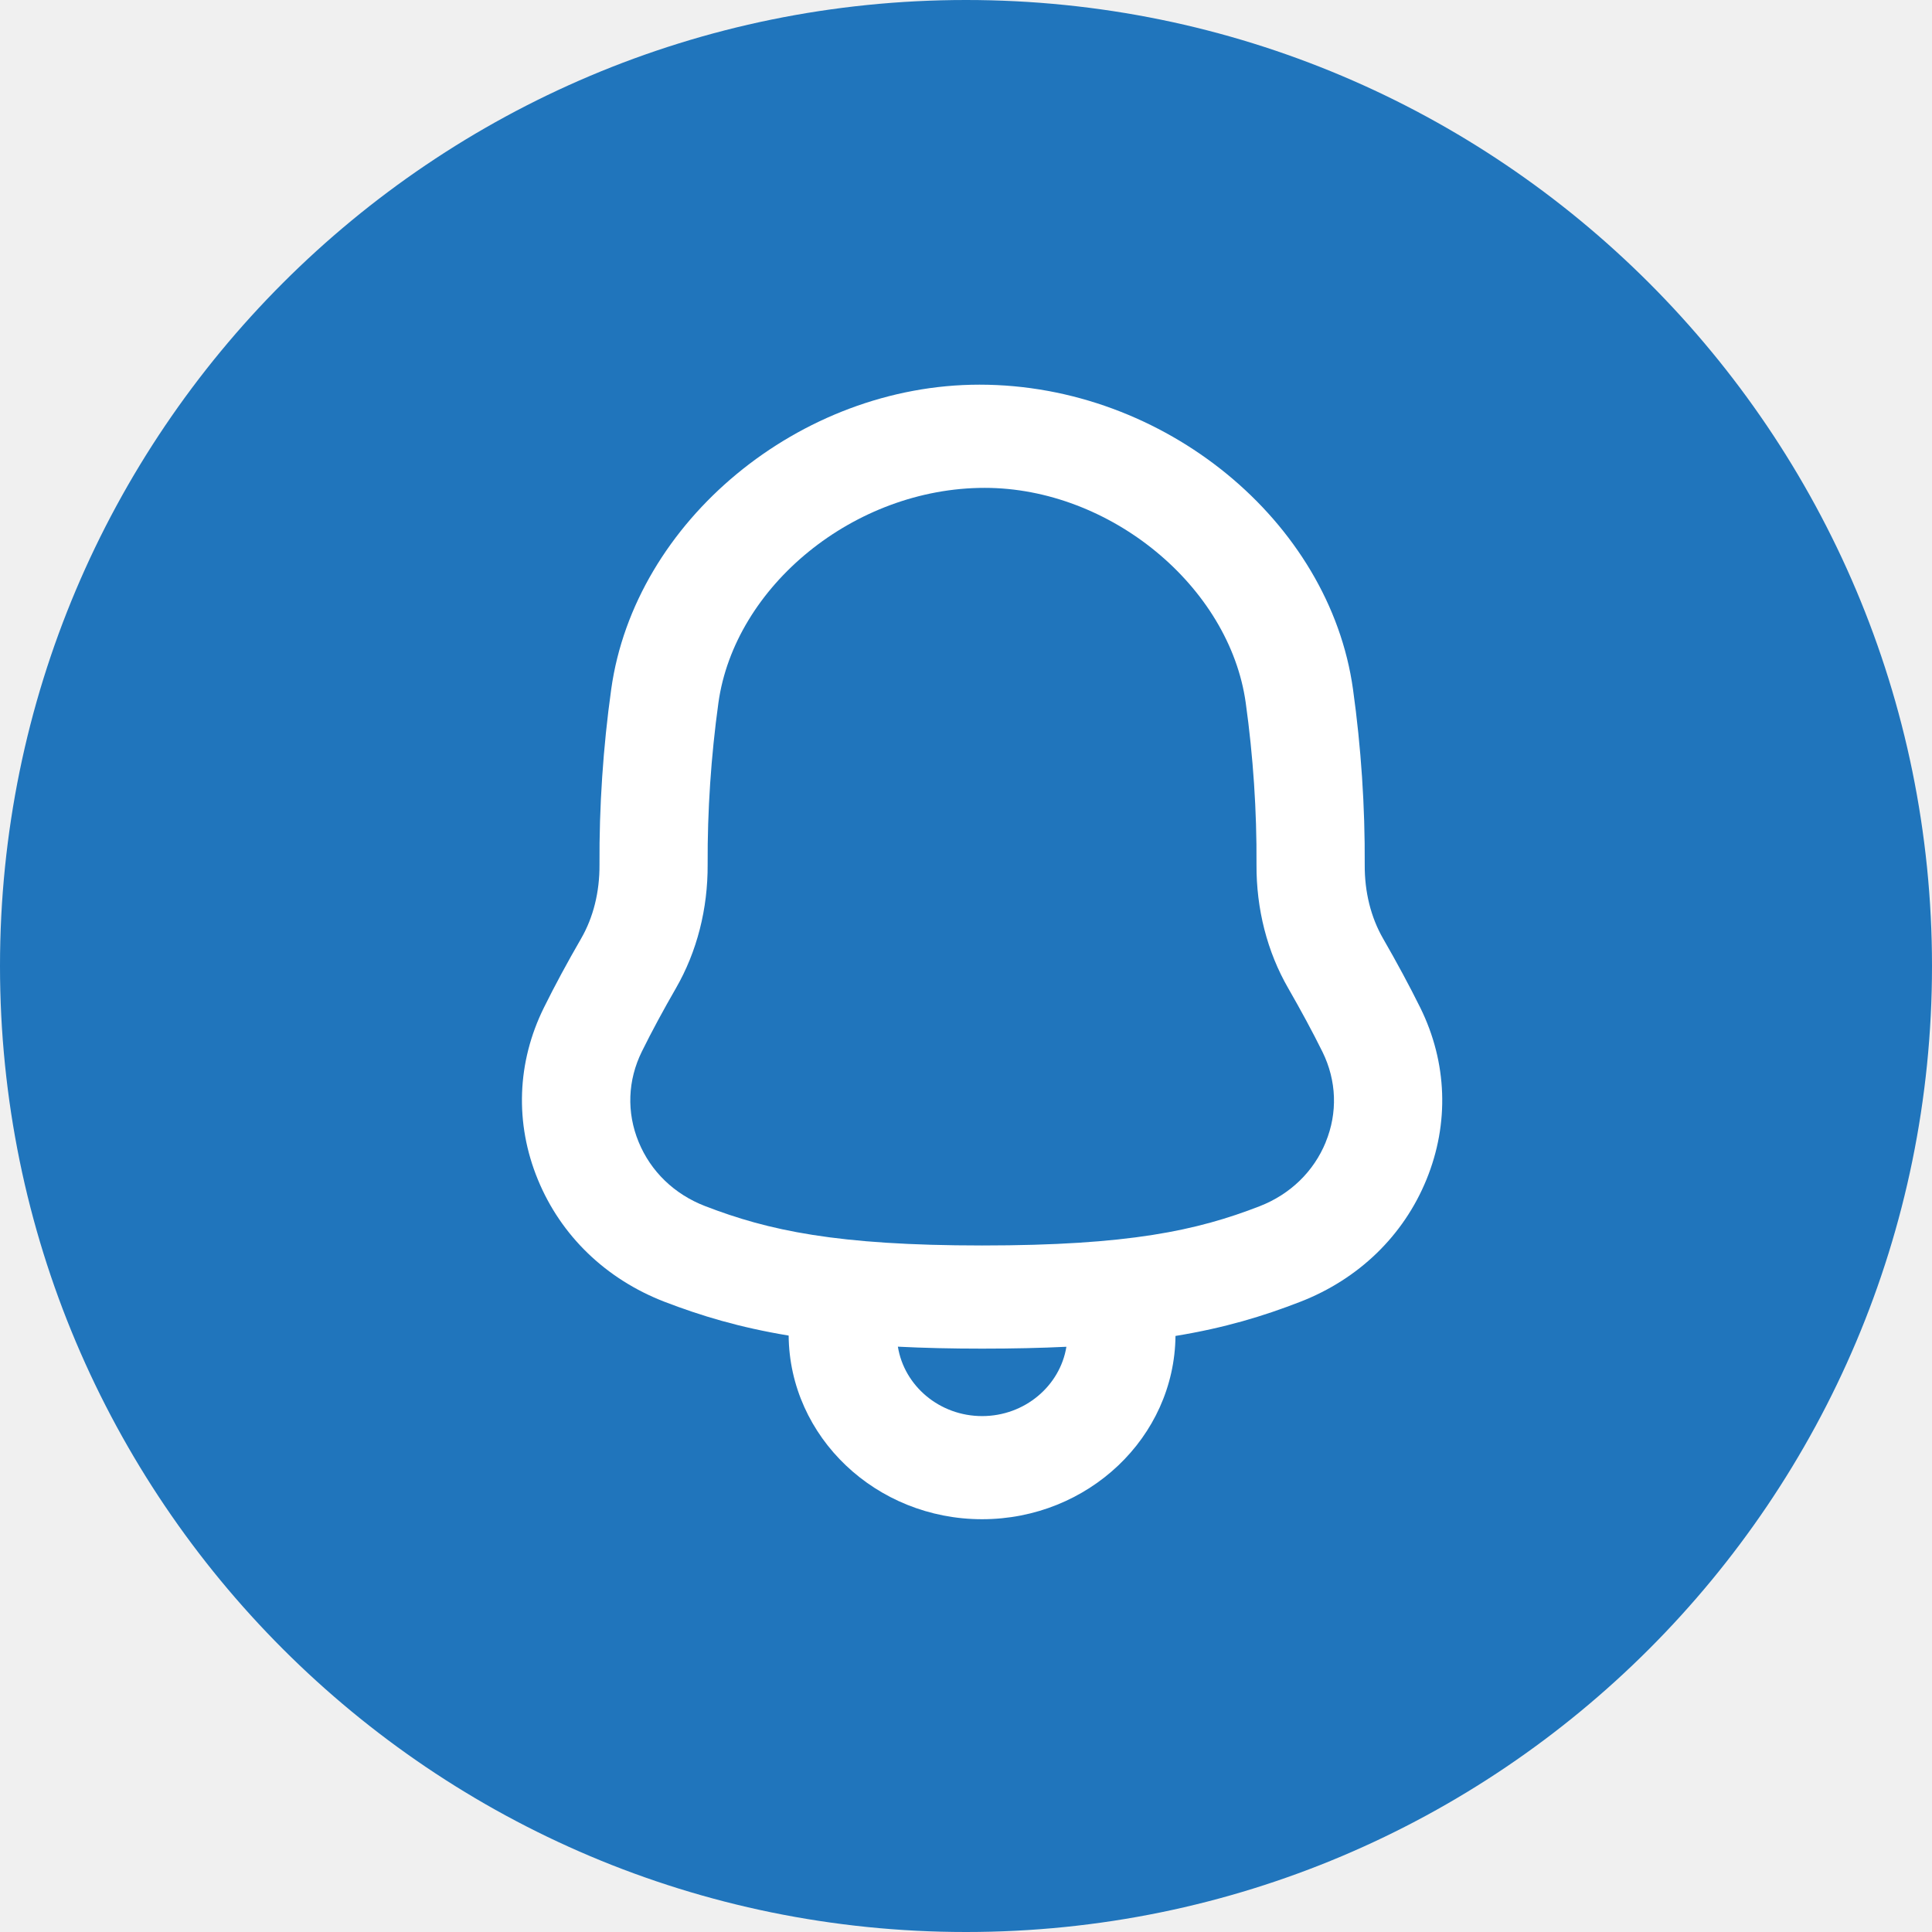
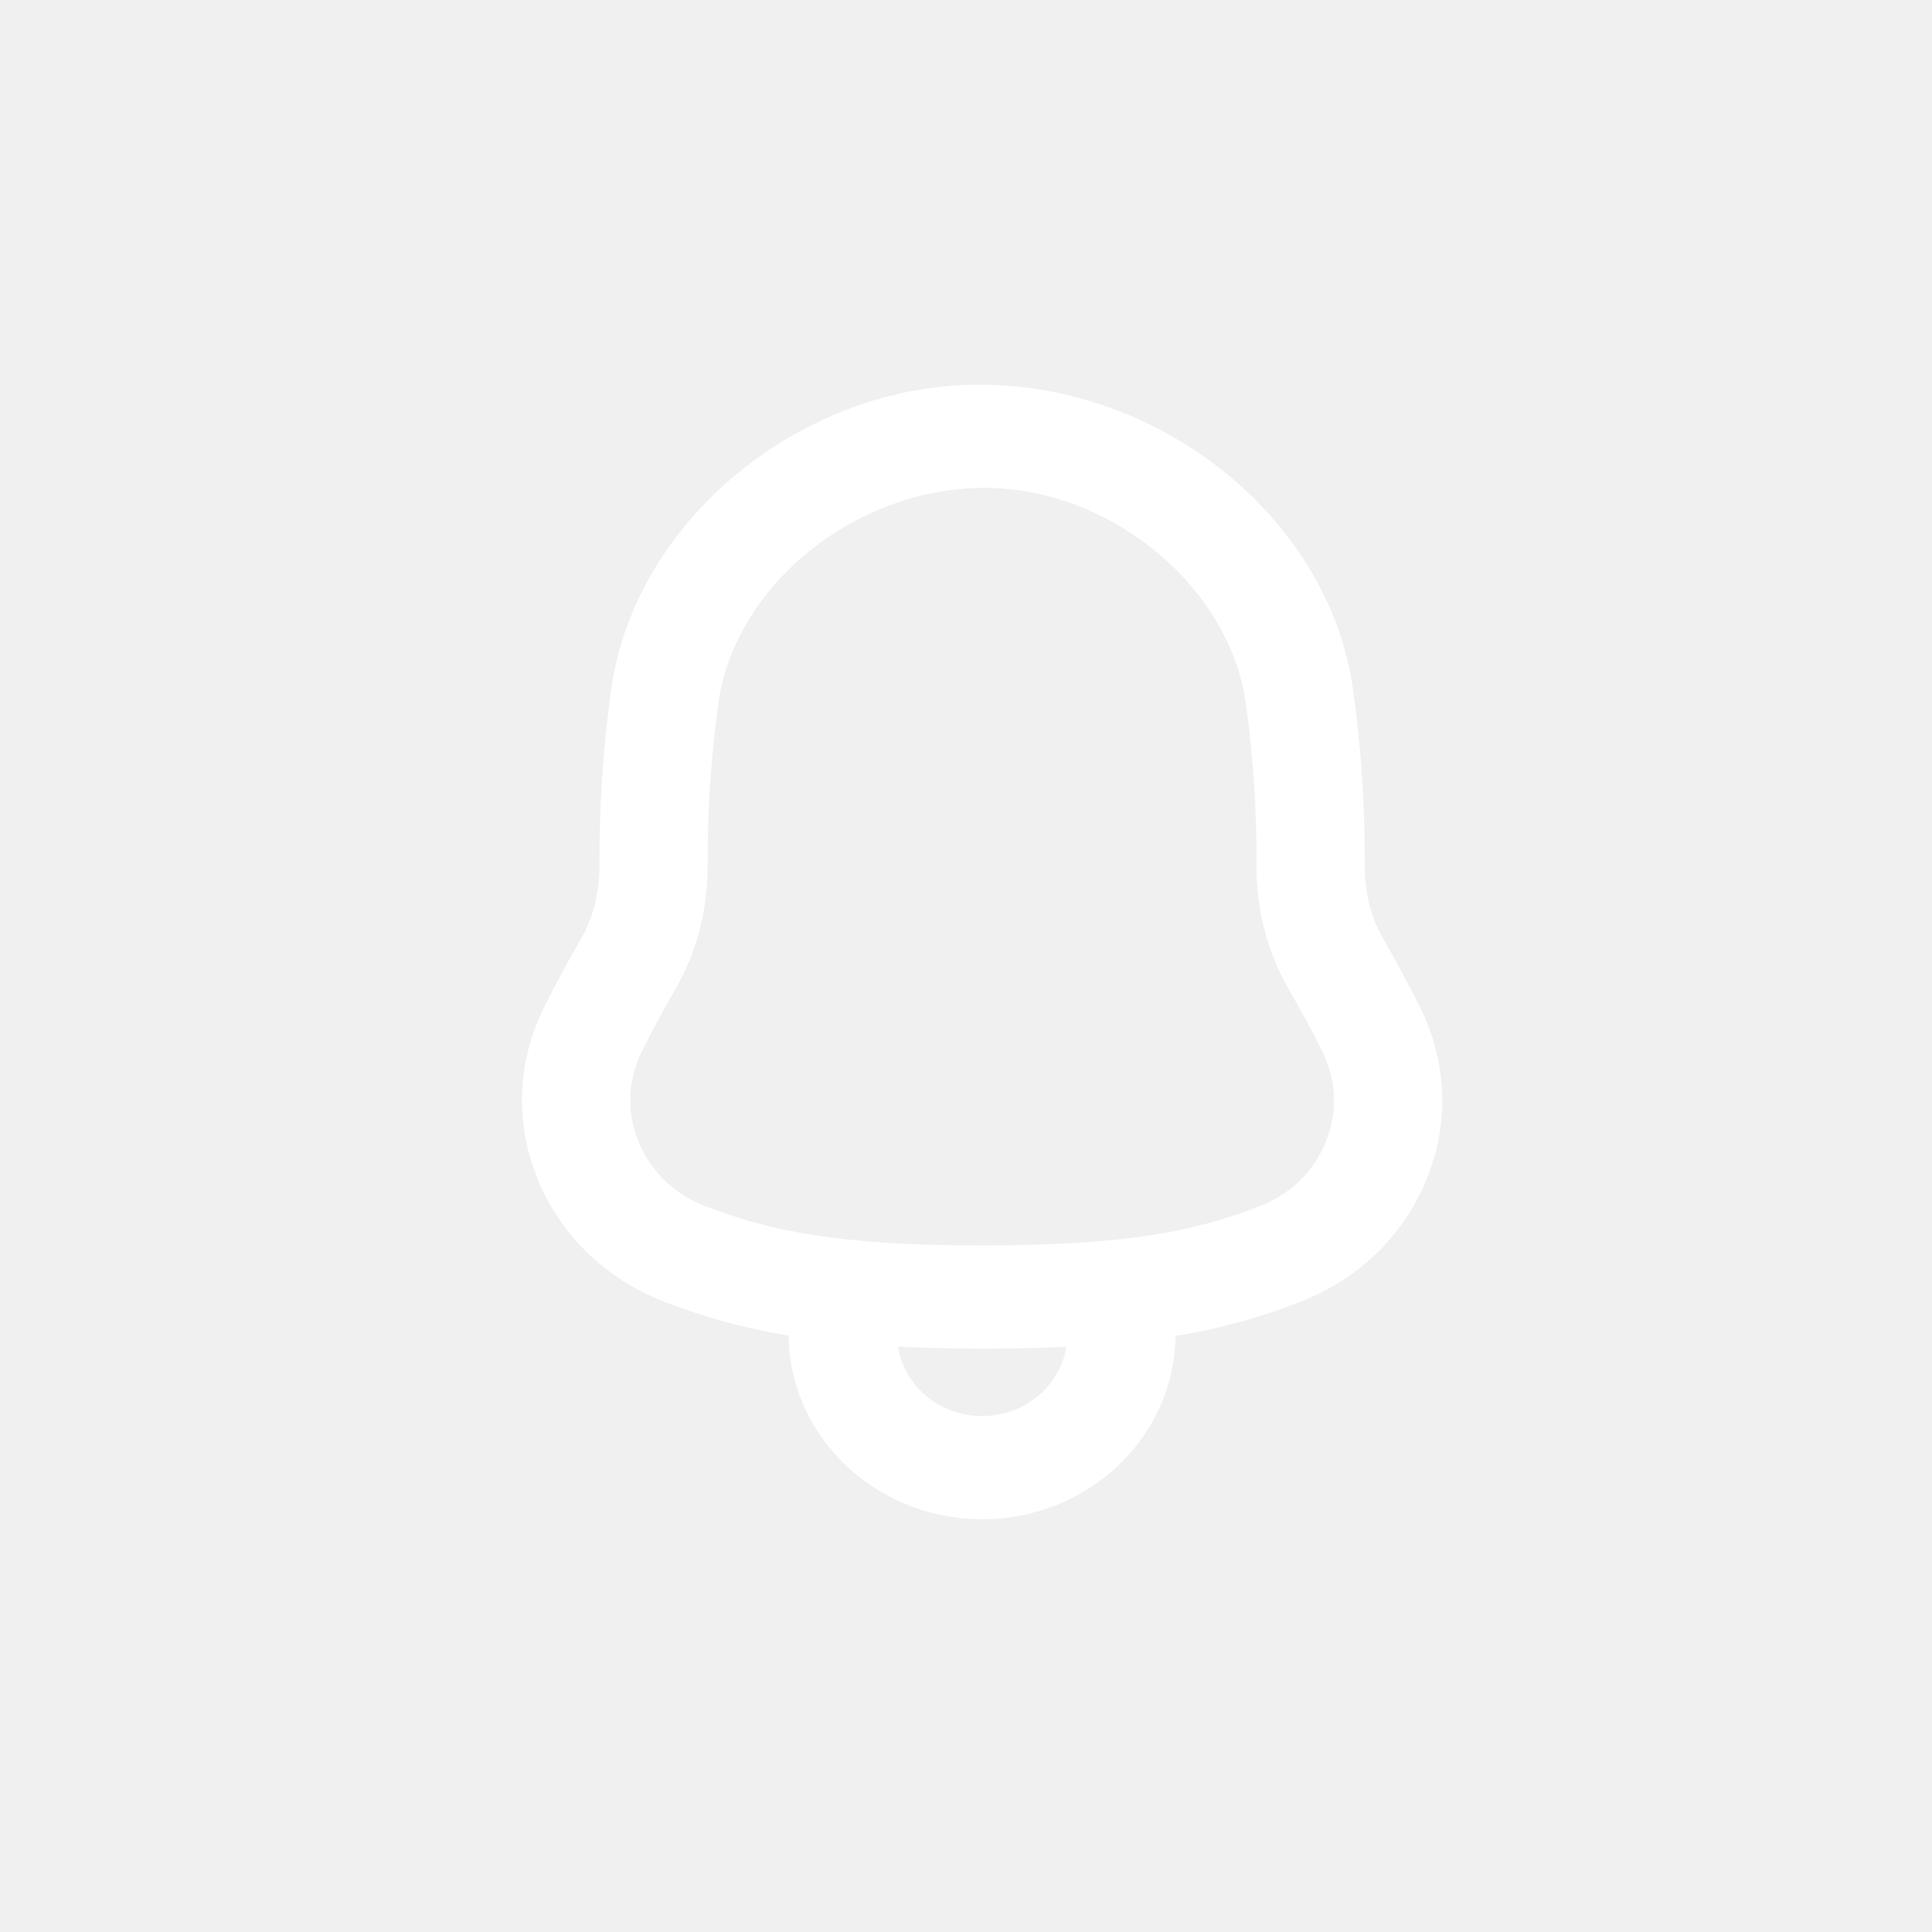
<svg xmlns="http://www.w3.org/2000/svg" width="58" height="58" viewBox="0 0 58 58" fill="none">
-   <circle cx="29" cy="29" r="29" fill="#2075BC" />
  <path d="M42.64 30.256C42.308 29.586 41.933 28.892 41.521 28.176C41.156 27.542 40.965 26.779 40.97 25.966C40.98 24.215 40.862 22.441 40.618 20.692C39.917 15.651 34.956 11.548 29.405 11.548C24.011 11.548 19.052 15.649 18.349 20.692C18.105 22.441 17.987 24.215 17.997 25.966C18.002 26.778 17.812 27.542 17.445 28.177C17.034 28.889 16.659 29.581 16.329 30.249C15.517 31.89 15.452 33.724 16.147 35.412C16.839 37.098 18.19 38.401 19.948 39.08C21.038 39.499 22.192 39.849 23.676 40.095C23.702 43.139 26.297 45.608 29.483 45.608C32.668 45.608 35.258 43.145 35.289 40.106C36.772 39.863 37.921 39.513 39.037 39.08C40.79 38.398 42.135 37.096 42.823 35.413C43.513 33.727 43.448 31.896 42.64 30.256ZM29.484 42.512C28.206 42.512 27.145 41.606 26.955 40.428C27.721 40.467 28.557 40.487 29.483 40.487C30.408 40.487 31.249 40.468 32.014 40.431C31.823 41.608 30.761 42.512 29.484 42.512ZM39.8 34.288C39.438 35.172 38.733 35.855 37.814 36.212C35.939 36.94 33.891 37.39 29.484 37.39C25.113 37.39 23.061 36.938 21.168 36.208C20.244 35.852 19.536 35.169 19.172 34.282C18.807 33.395 18.843 32.43 19.27 31.566C19.572 30.953 19.916 30.32 20.291 29.668C20.923 28.572 21.252 27.285 21.244 25.949C21.236 24.341 21.345 22.709 21.567 21.101C22.054 17.602 25.643 14.646 29.561 14.646C33.321 14.646 36.91 17.602 37.398 21.101C37.622 22.711 37.731 24.342 37.721 25.951C37.713 27.29 38.043 28.577 38.675 29.67C39.051 30.326 39.397 30.962 39.701 31.577C40.126 32.439 40.162 33.404 39.798 34.289L39.8 34.288Z" fill="white" />
</svg>
